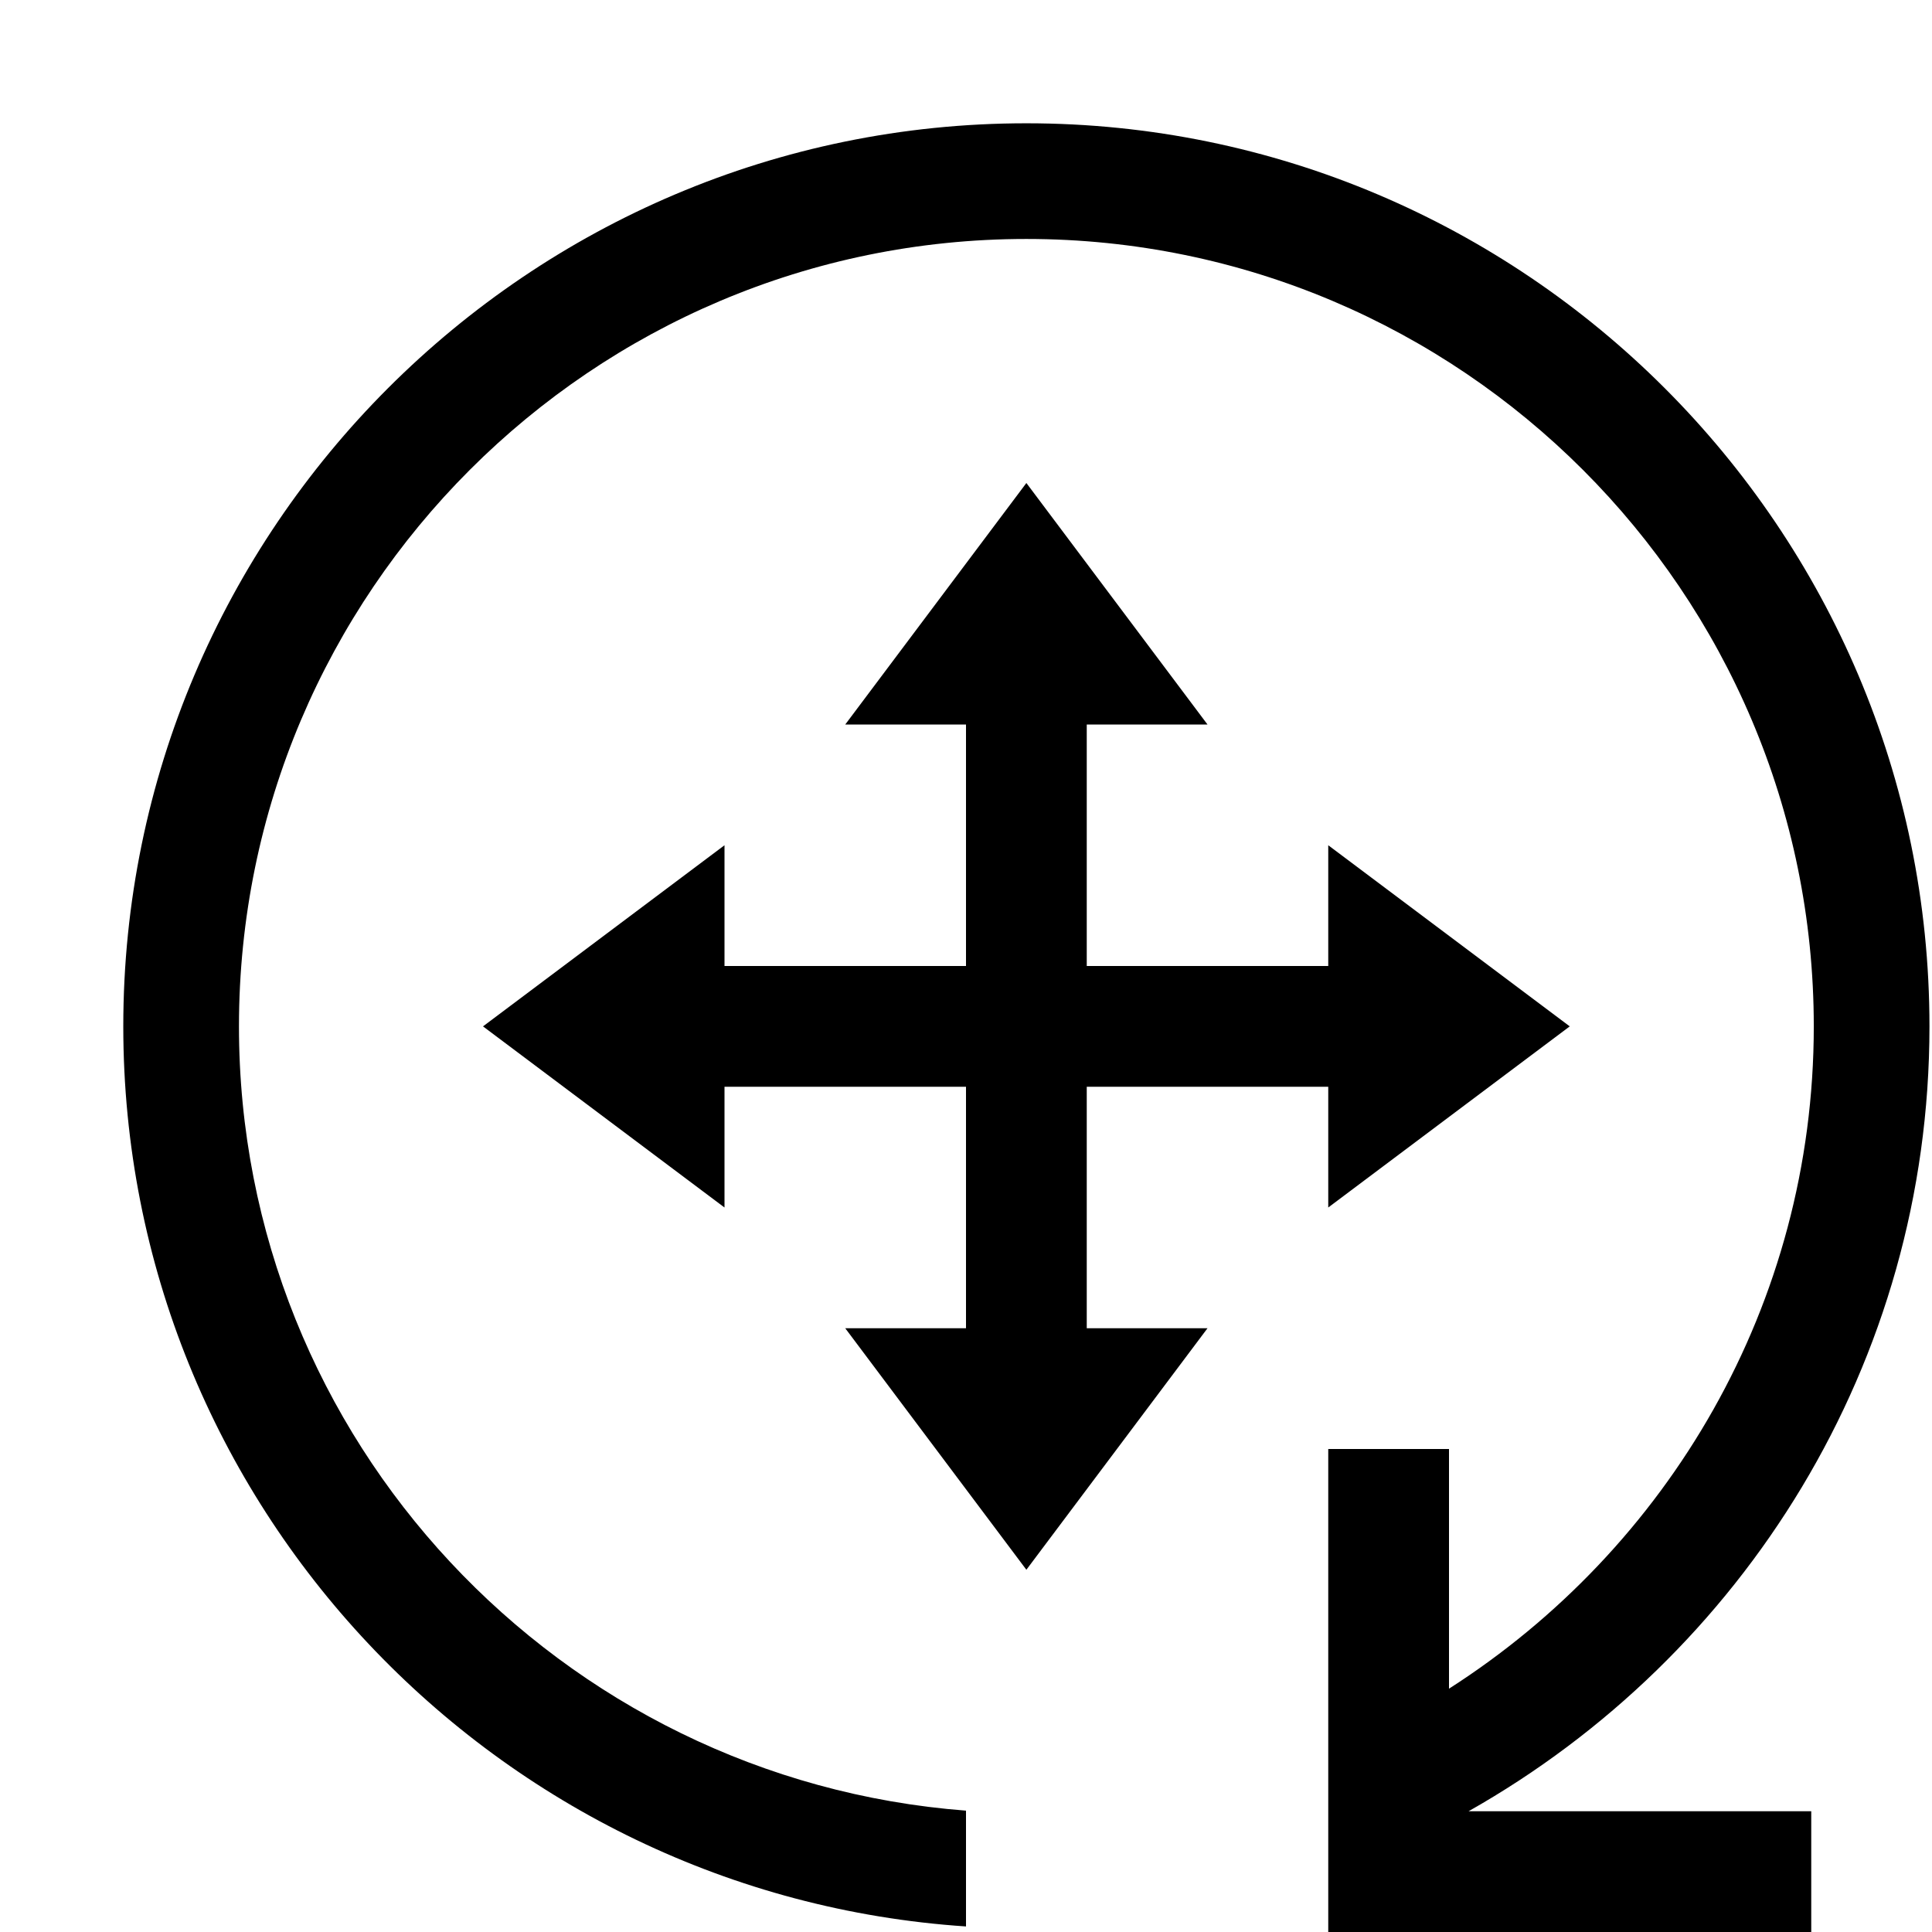
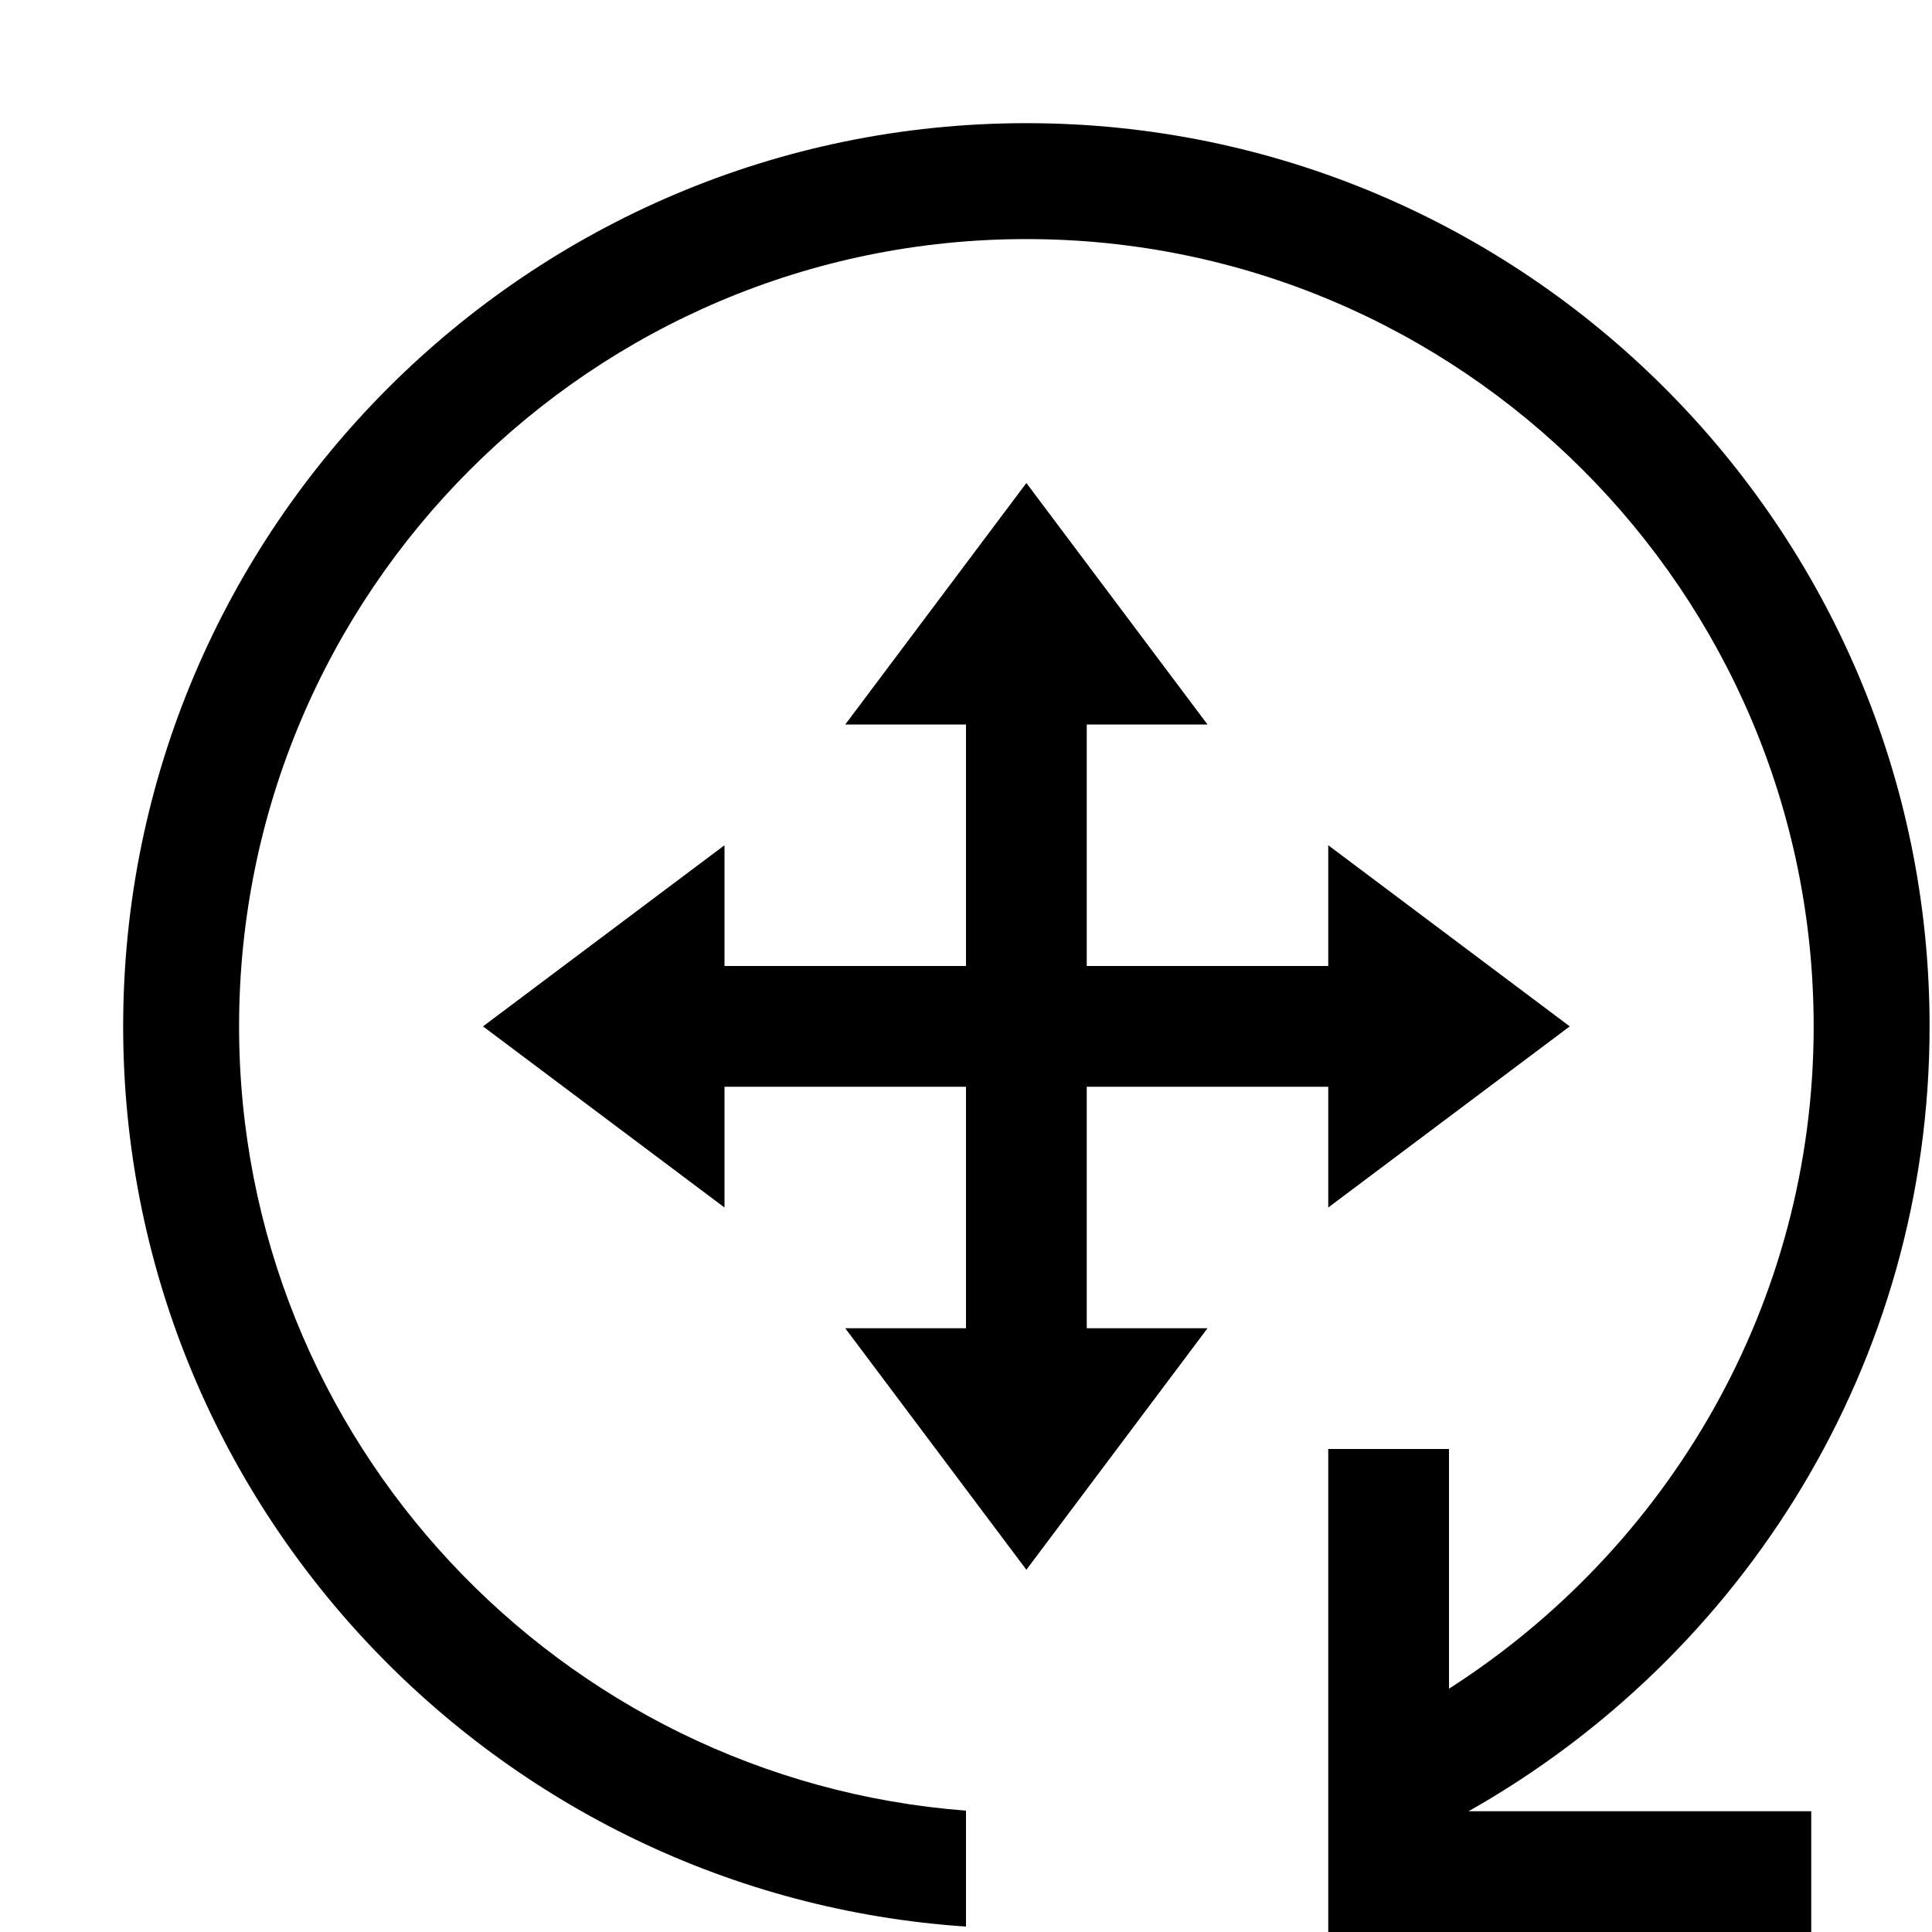
- <svg xmlns="http://www.w3.org/2000/svg" id="icons" viewBox="0 0 16 16">
-   <path d="M12.162,15h2.838v1h-4v-4h1v1.985c1.811-1.159,3.021-3.179,3.021-5.485,0-3.596-2.925-6.521-6.521-6.521S1.979,4.904,1.979,8.5c0,3.427,2.658,6.238,6.021,6.495v.959c-3.891-.259-6.979-3.499-6.979-7.454C1.021,4.376,4.376,1.021,8.5,1.021s7.479,3.355,7.479,7.479c0,2.791-1.545,5.216-3.817,6.5ZM9,9h2v1l2-1.5-2-1.5v1h-2v-2h1l-1.5-2-1.5,2h1v2h-2v-1l-2,1.5,2,1.5v-1h2v2h-1l1.5,2,1.5-2h-1v-2Z" />
-   <rect width="16" height="16" fill="none" />
+ <svg xmlns="http://www.w3.org/2000/svg" viewBox="0 0 16 16">
+   <path d="M12.162 15H15v1h-4v-4h1v1.985c1.811-1.16 3.02-3.18 3.02-5.485 0-3.596-2.924-6.52-6.52-6.52S1.98 4.903 1.98 8.5c0 3.427 2.658 6.238 6.02 6.495v.96c-3.89-.26-6.98-3.5-6.98-7.455 0-4.124 3.356-7.48 7.48-7.48s7.48 3.356 7.48 7.48c0 2.791-1.545 5.216-3.818 6.5M9 9h2v1l2-1.5L11 7v1H9V6h1L8.5 4 7 6h1v2H6V7L4 8.5 6 10V9h2v2H7l1.5 2 1.5-2H9z" />
+   <path fill="none" d="M0 0h16v16H0z" />
</svg>
